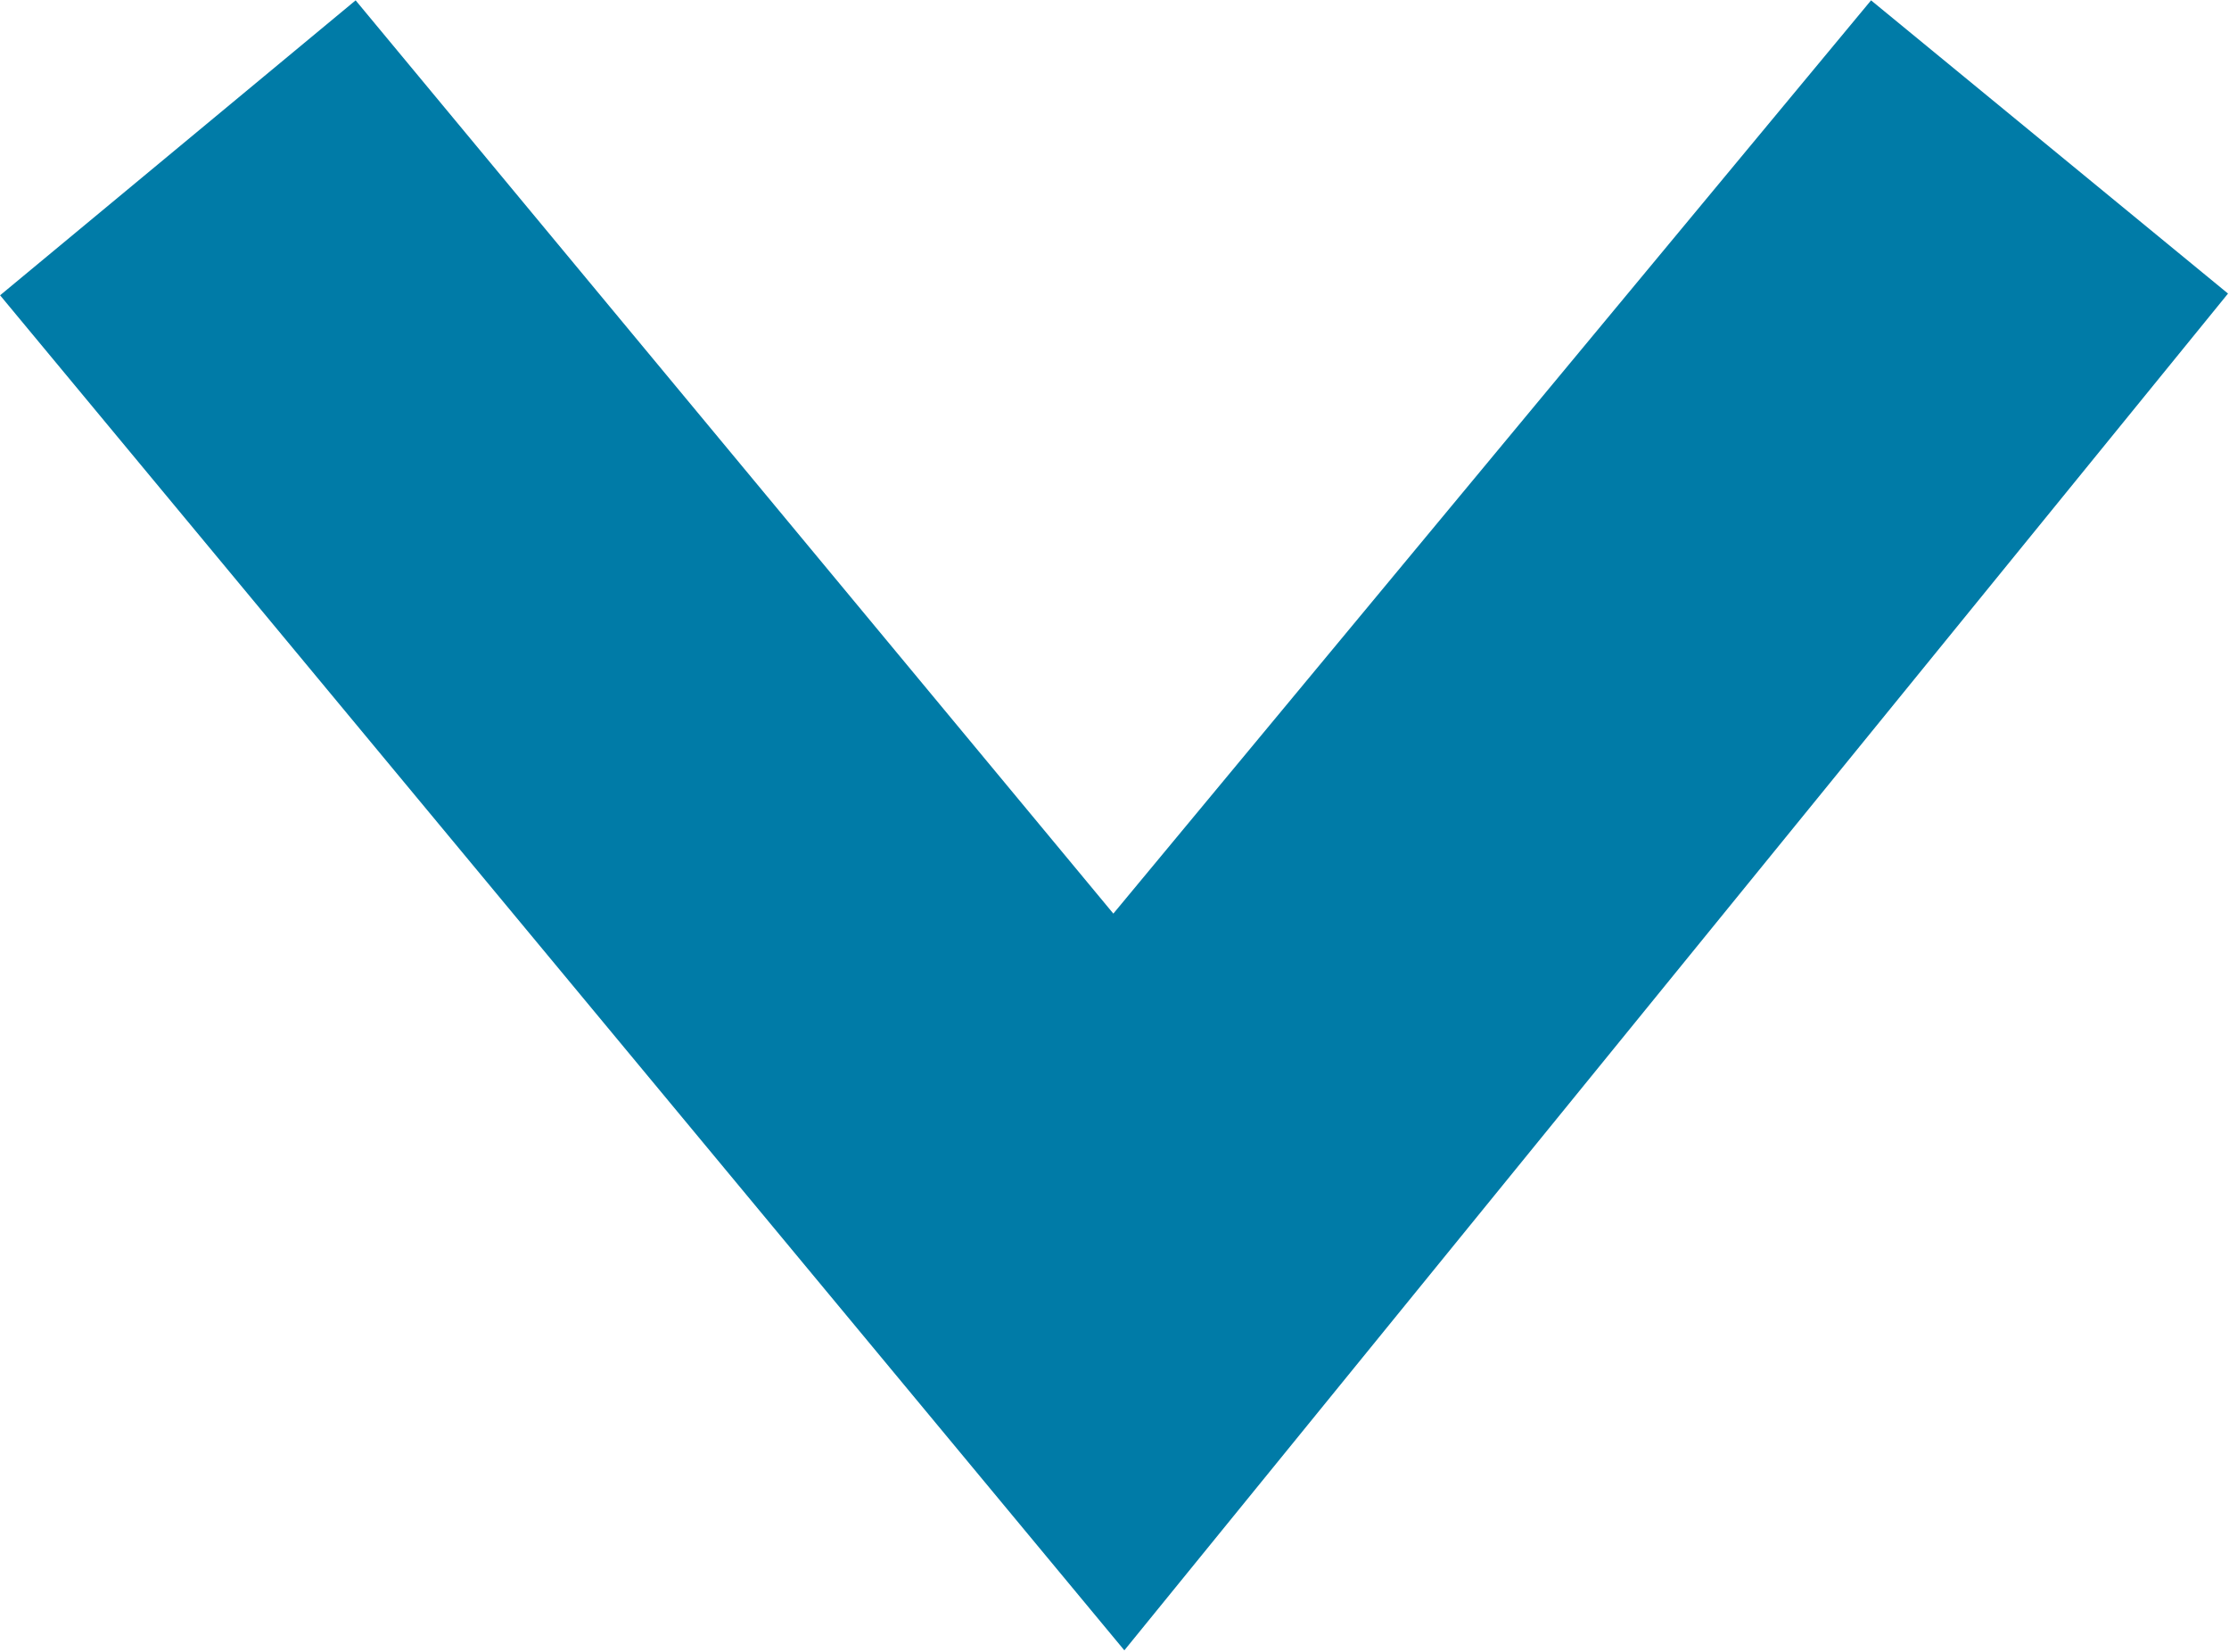
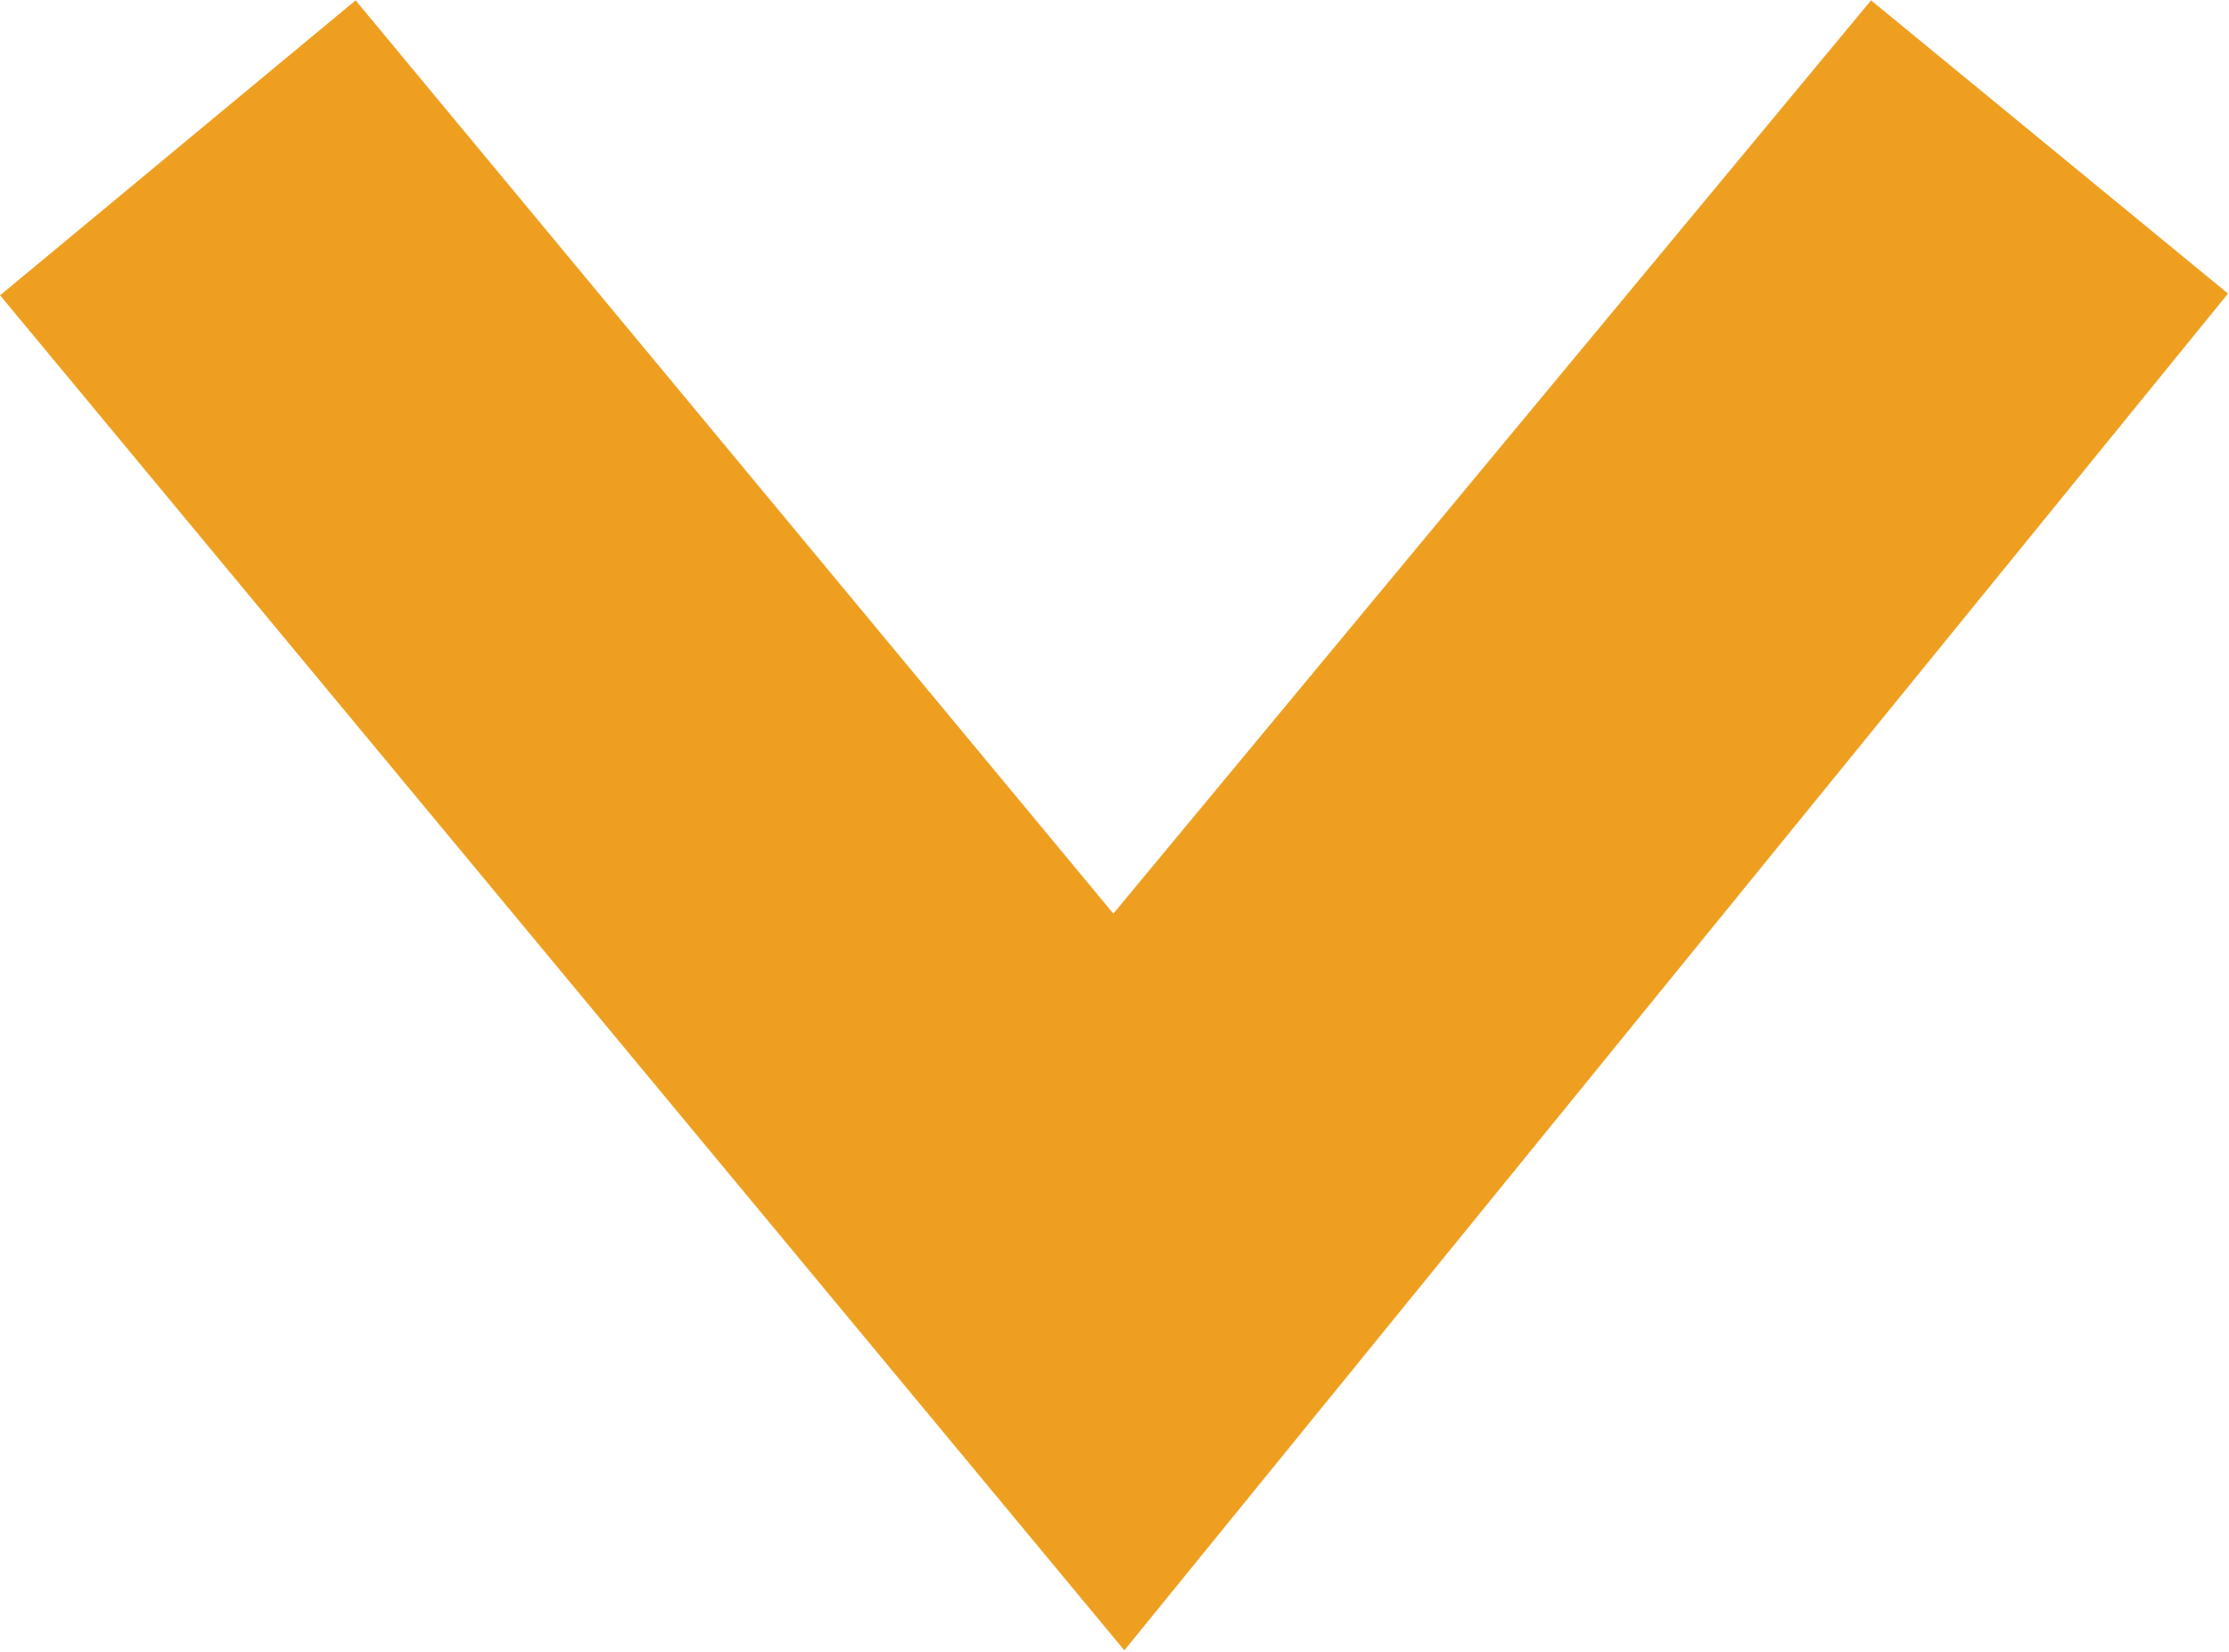
<svg xmlns="http://www.w3.org/2000/svg" version="1.1" id="Layer_1" x="0px" y="0px" viewBox="0 0 96.5 71.5" style="enable-background:new 0 0 96.5 71.5;" xml:space="preserve">
-   <polyline id="XMLID_2_" style="fill:none;stroke:#007BA7;stroke-width:20;stroke-miterlimit:10;" points="7.7,6.4 48.6,55.7   88.7,6.4 47.8,55.7 " />
+   <polyline id="XMLID_2_" style="fill:none;stroke:#ef9f20;stroke-width:20;stroke-miterlimit:10;" points="7.7,6.4 48.6,55.7   88.7,6.4 47.8,55.7 " />
</svg>
